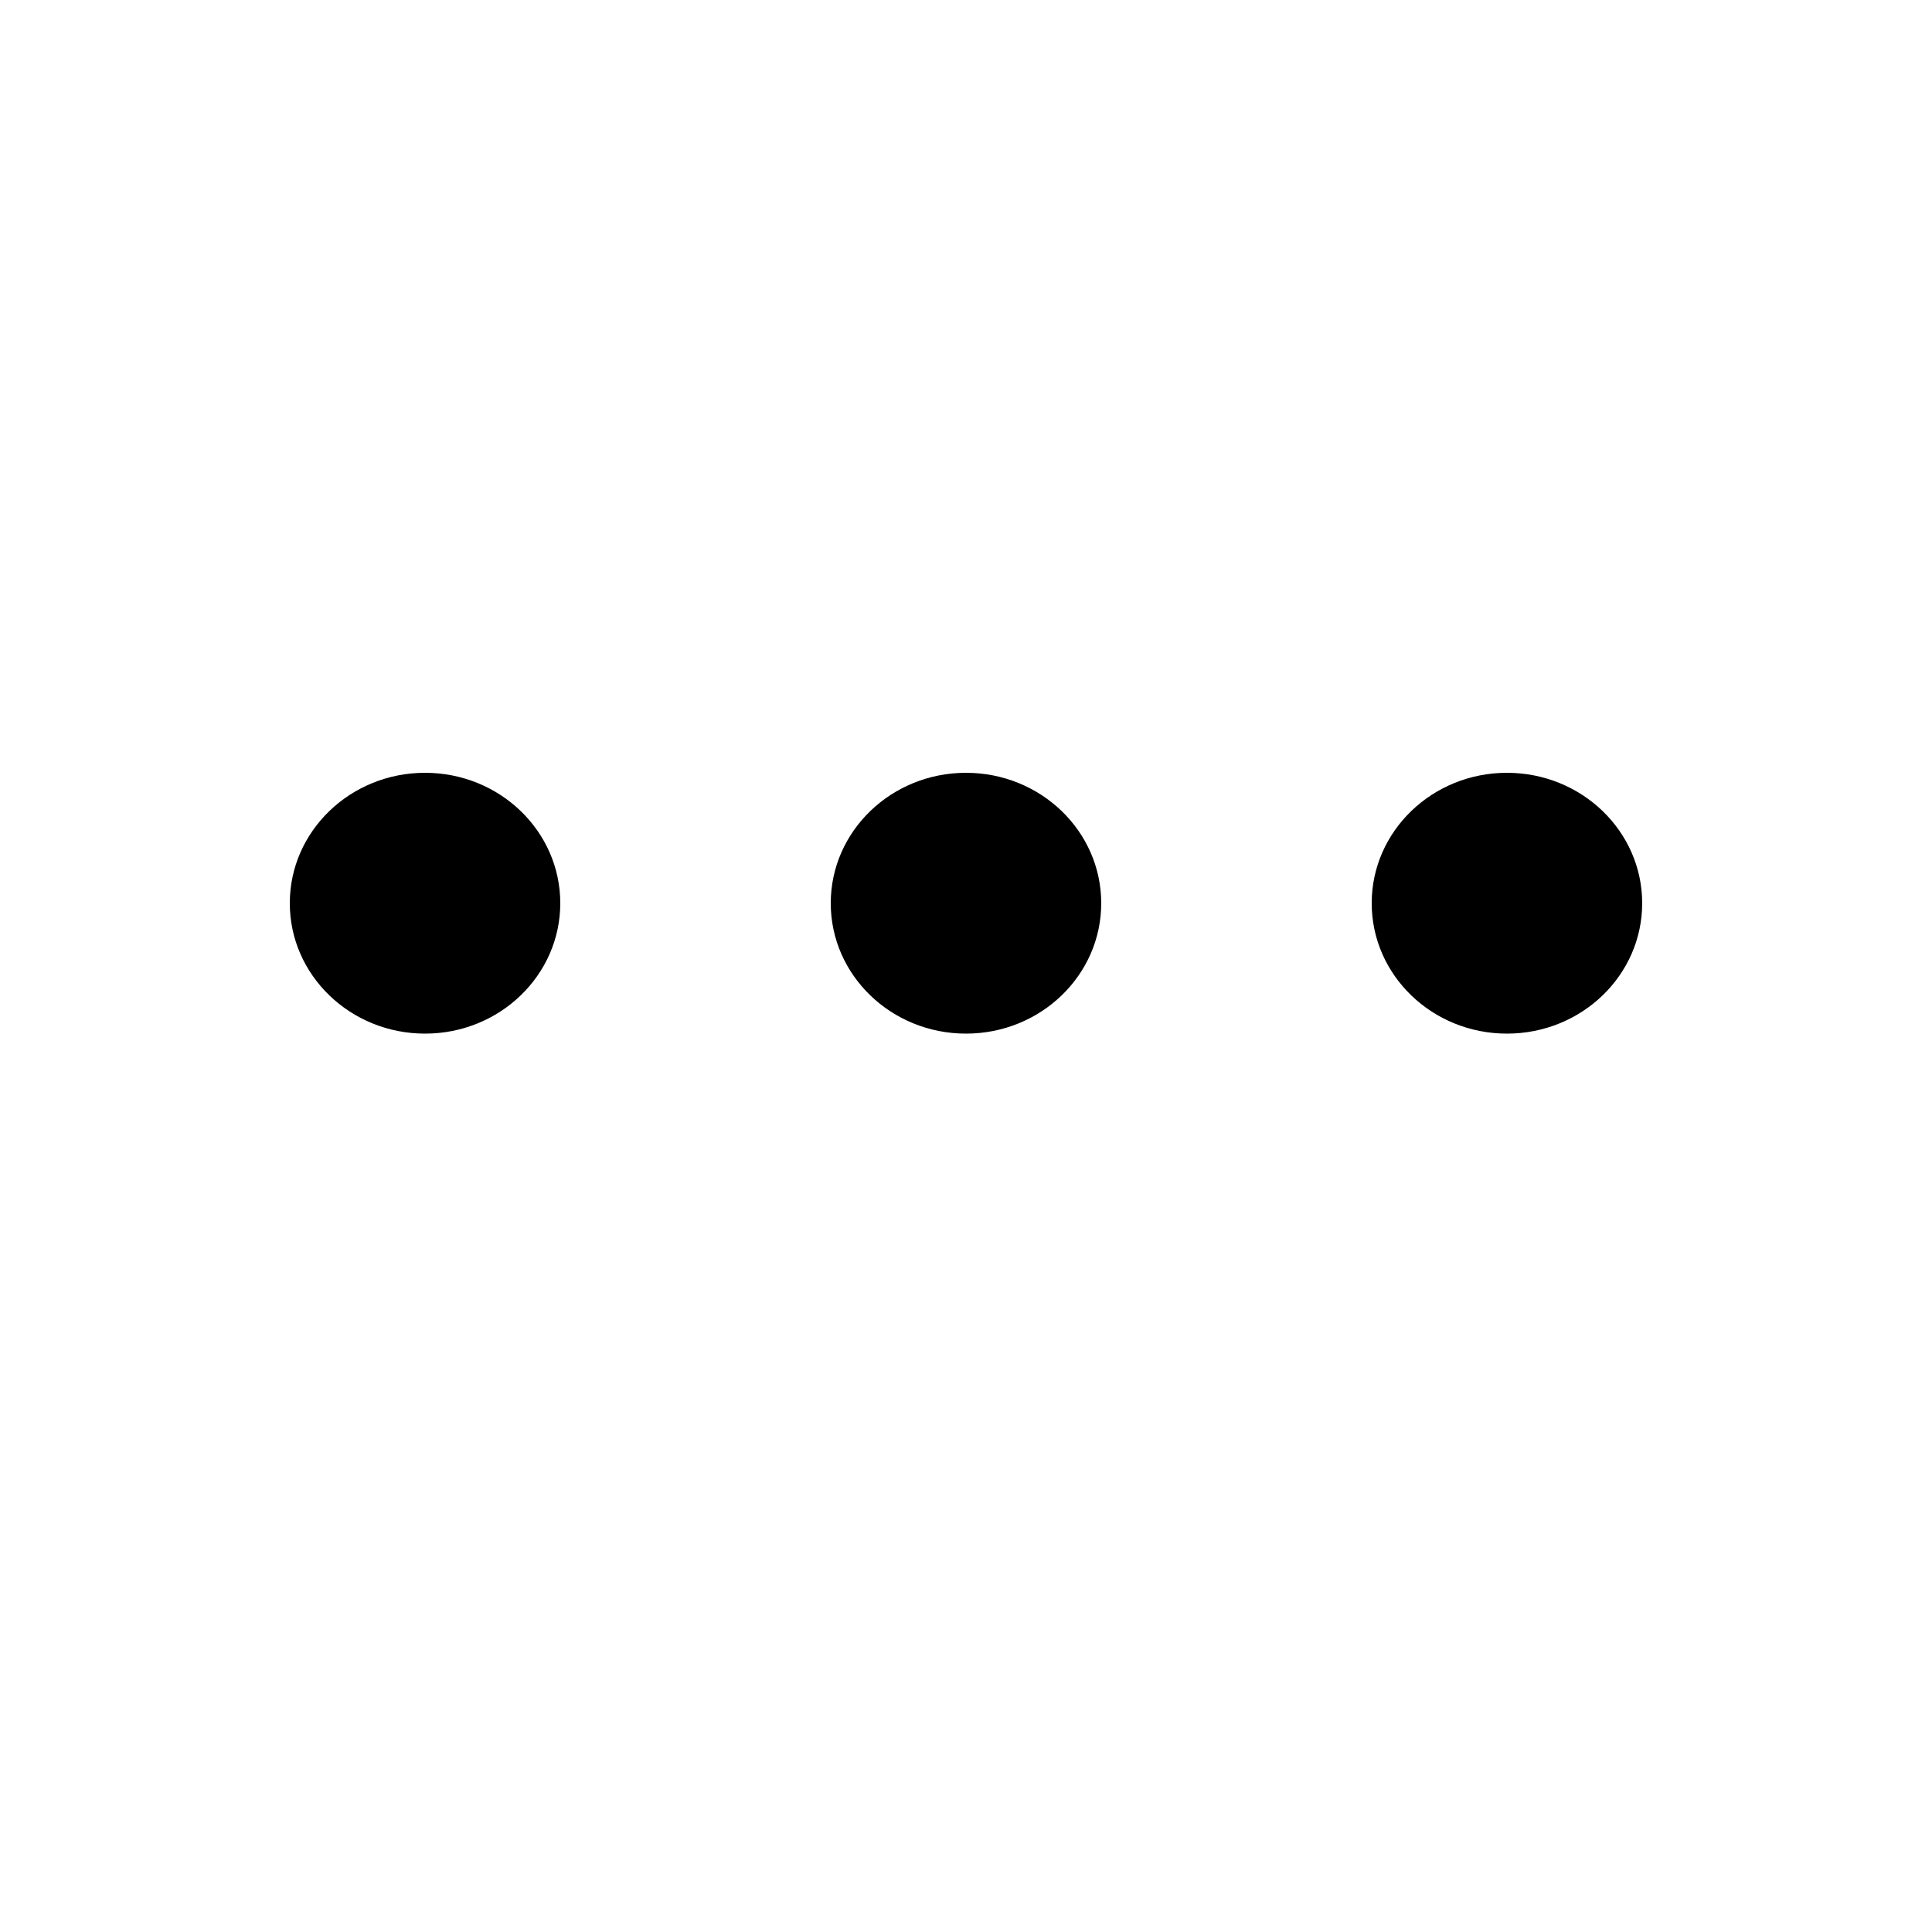
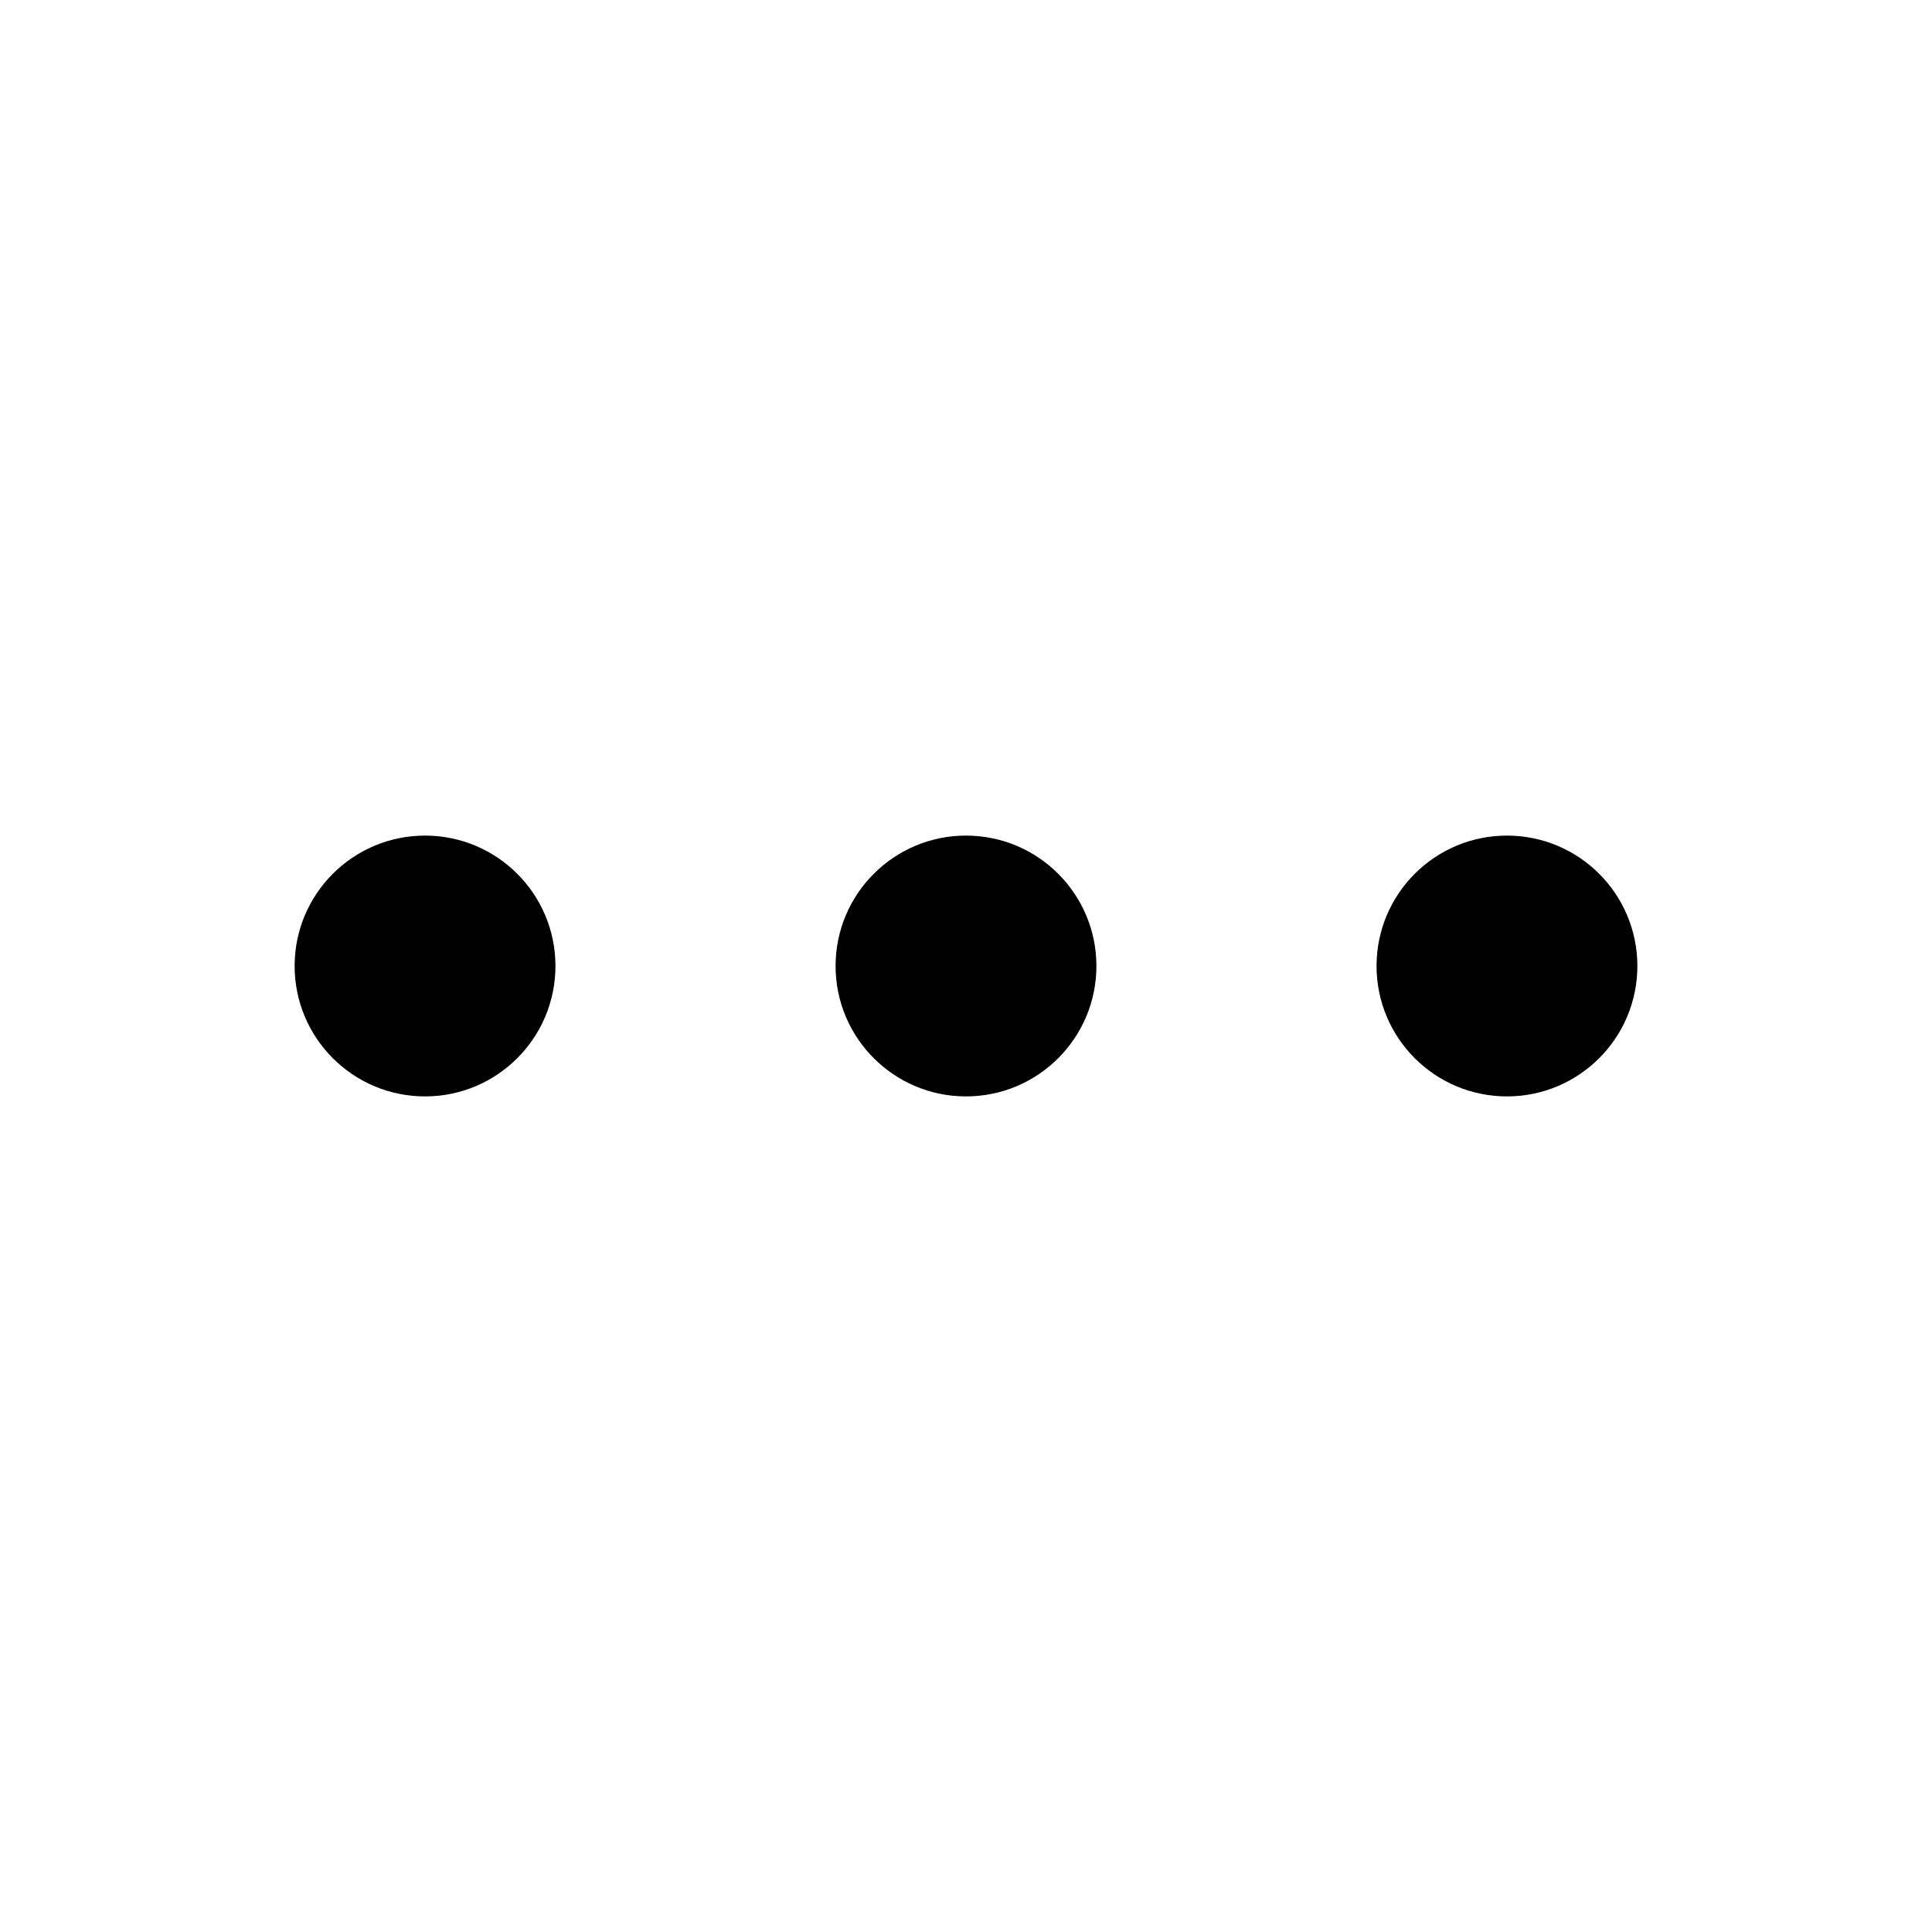
<svg xmlns="http://www.w3.org/2000/svg" width="20" height="20" version="1.1" viewBox="0 0 20 20">
-   <g transform="translate(0,-294.65)" display="none">
-     <path d="m6 297.65v1h-2v2h-1v8h1v2h2v1h8v-1h2v-2h1v-8h-1v-2h-2v-1z" fill-opacity=".275" opacity=".544" />
-     <path d="m9.91 297.99a6.657 6.657 89.506 0 0-6.568 6.747 6.657 6.657 89.506 0 0 6.747 6.568 6.657 6.657 89.506 0 0 6.568-6.747 6.657 6.657 89.506 0 0-6.747-6.568zm0.089 0.832a5.825 5.825 0 0 1 5.825 5.825 5.825 5.825 0 0 1-5.825 5.825 5.825 5.825 0 0 1-5.825-5.825 5.825 5.825 0 0 1 5.825-5.825z" />
-     <rect x="-4.979" y="289.67" width="29.958" height="29.958" fill="none" stroke="#000000" stroke-width=".042" />
-     <ellipse cx="10" cy="304.65" rx="14.979" ry="14.979" fill="none" stroke="#000000" stroke-width=".042" />
-   </g>
-   <g transform="translate(0,-4)">
-     <g transform="matrix(.23333 0 0 .225 3 2.1)">
-       <circle cx="6" cy="50" r="6">
-         <animateTransform attributeName="transform" begin="0.1" calcMode="spline" dur="0.8s" keySplines=".42,0,.58,1; 0,0,.58,1" keyTimes="0; 0.5; 1" repeatCount="indefinite" type="translate" values="0 10 ;0 -10; 0 10" />
-       </circle>
-       <circle cx="30" cy="50" r="6">
-         <animateTransform attributeName="transform" begin="0.25" calcMode="spline" dur="0.8s" keySplines=".42,0,.58,1; 0,0,.58,1" keyTimes="0; 0.5; 1" repeatCount="indefinite" type="translate" values="0 10 ;0 -10; 0 10" />
-       </circle>
-       <circle cx="54" cy="50" r="6">
-         <animateTransform attributeName="transform" begin="0.4" calcMode="spline" dur="0.8s" keySplines=".42,0,.58,1; 0,0,.58,1" keyTimes="0; 0.5; 1" repeatCount="indefinite" type="translate" values="0 10 ;0 -10; 0 10" />
-       </circle>
-     </g>
-   </g>
+   <circle cx="4.4" cy="10" r="1.35">
+     <animateTransform attributeName="transform" begin="-0.7" calcMode="spline" dur="0.8s" keySplines=".42,0,.58,1; 0,0,.58,1" keyTimes="0; 0.5; 1" repeatCount="indefinite" type="translate" values="0 2.2 ;0 -2.2; 0 2.2" />
+   </circle>
+   <circle cx="10" cy="10" r="1.35">
+     <animateTransform attributeName="transform" begin="-0.55" calcMode="spline" dur="0.8s" keySplines=".42,0,.58,1; 0,0,.58,1" keyTimes="0; 0.5; 1" repeatCount="indefinite" type="translate" values="0 2.2 ;0 -2.2; 0 2.2" />
+   </circle>
+   <circle cx="15.6" cy="10" r="1.35">
+     <animateTransform attributeName="transform" begin="-0.4" calcMode="spline" dur="0.8s" keySplines=".42,0,.58,1; 0,0,.58,1" keyTimes="0; 0.5; 1" repeatCount="indefinite" type="translate" values="0 2.2 ;0 -2.2; 0 2.2" />
+   </circle>
</svg>
